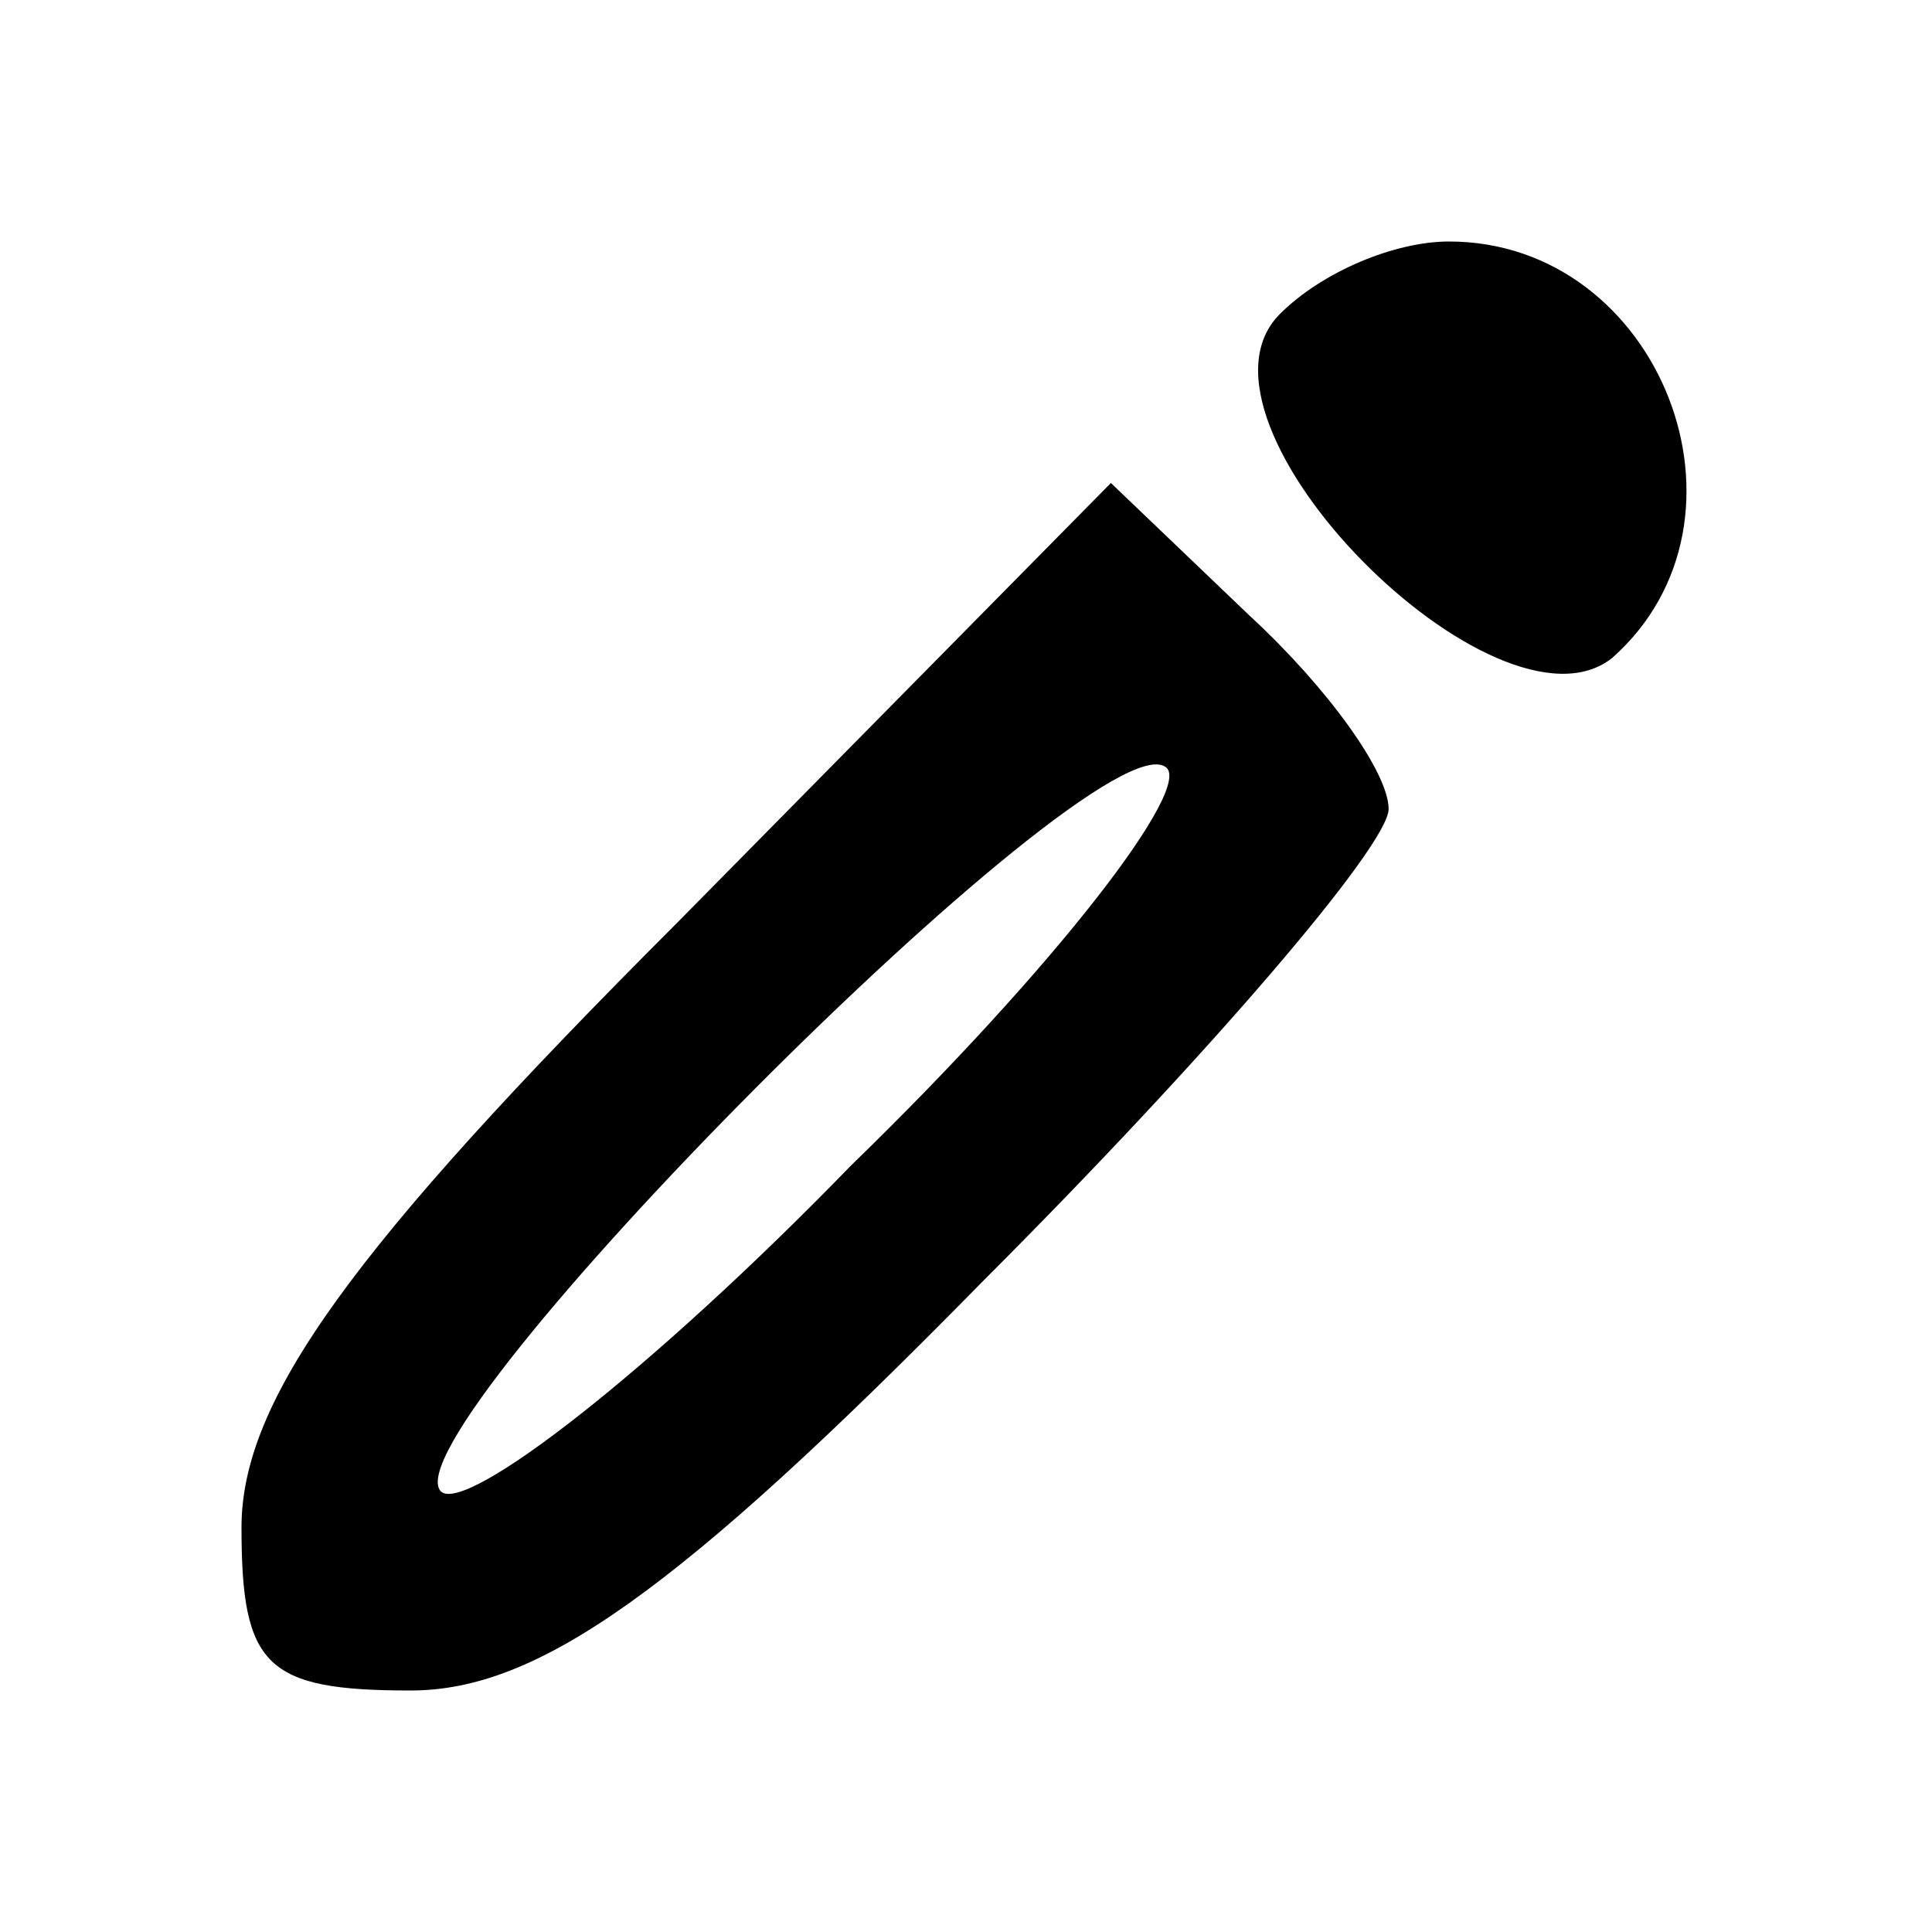
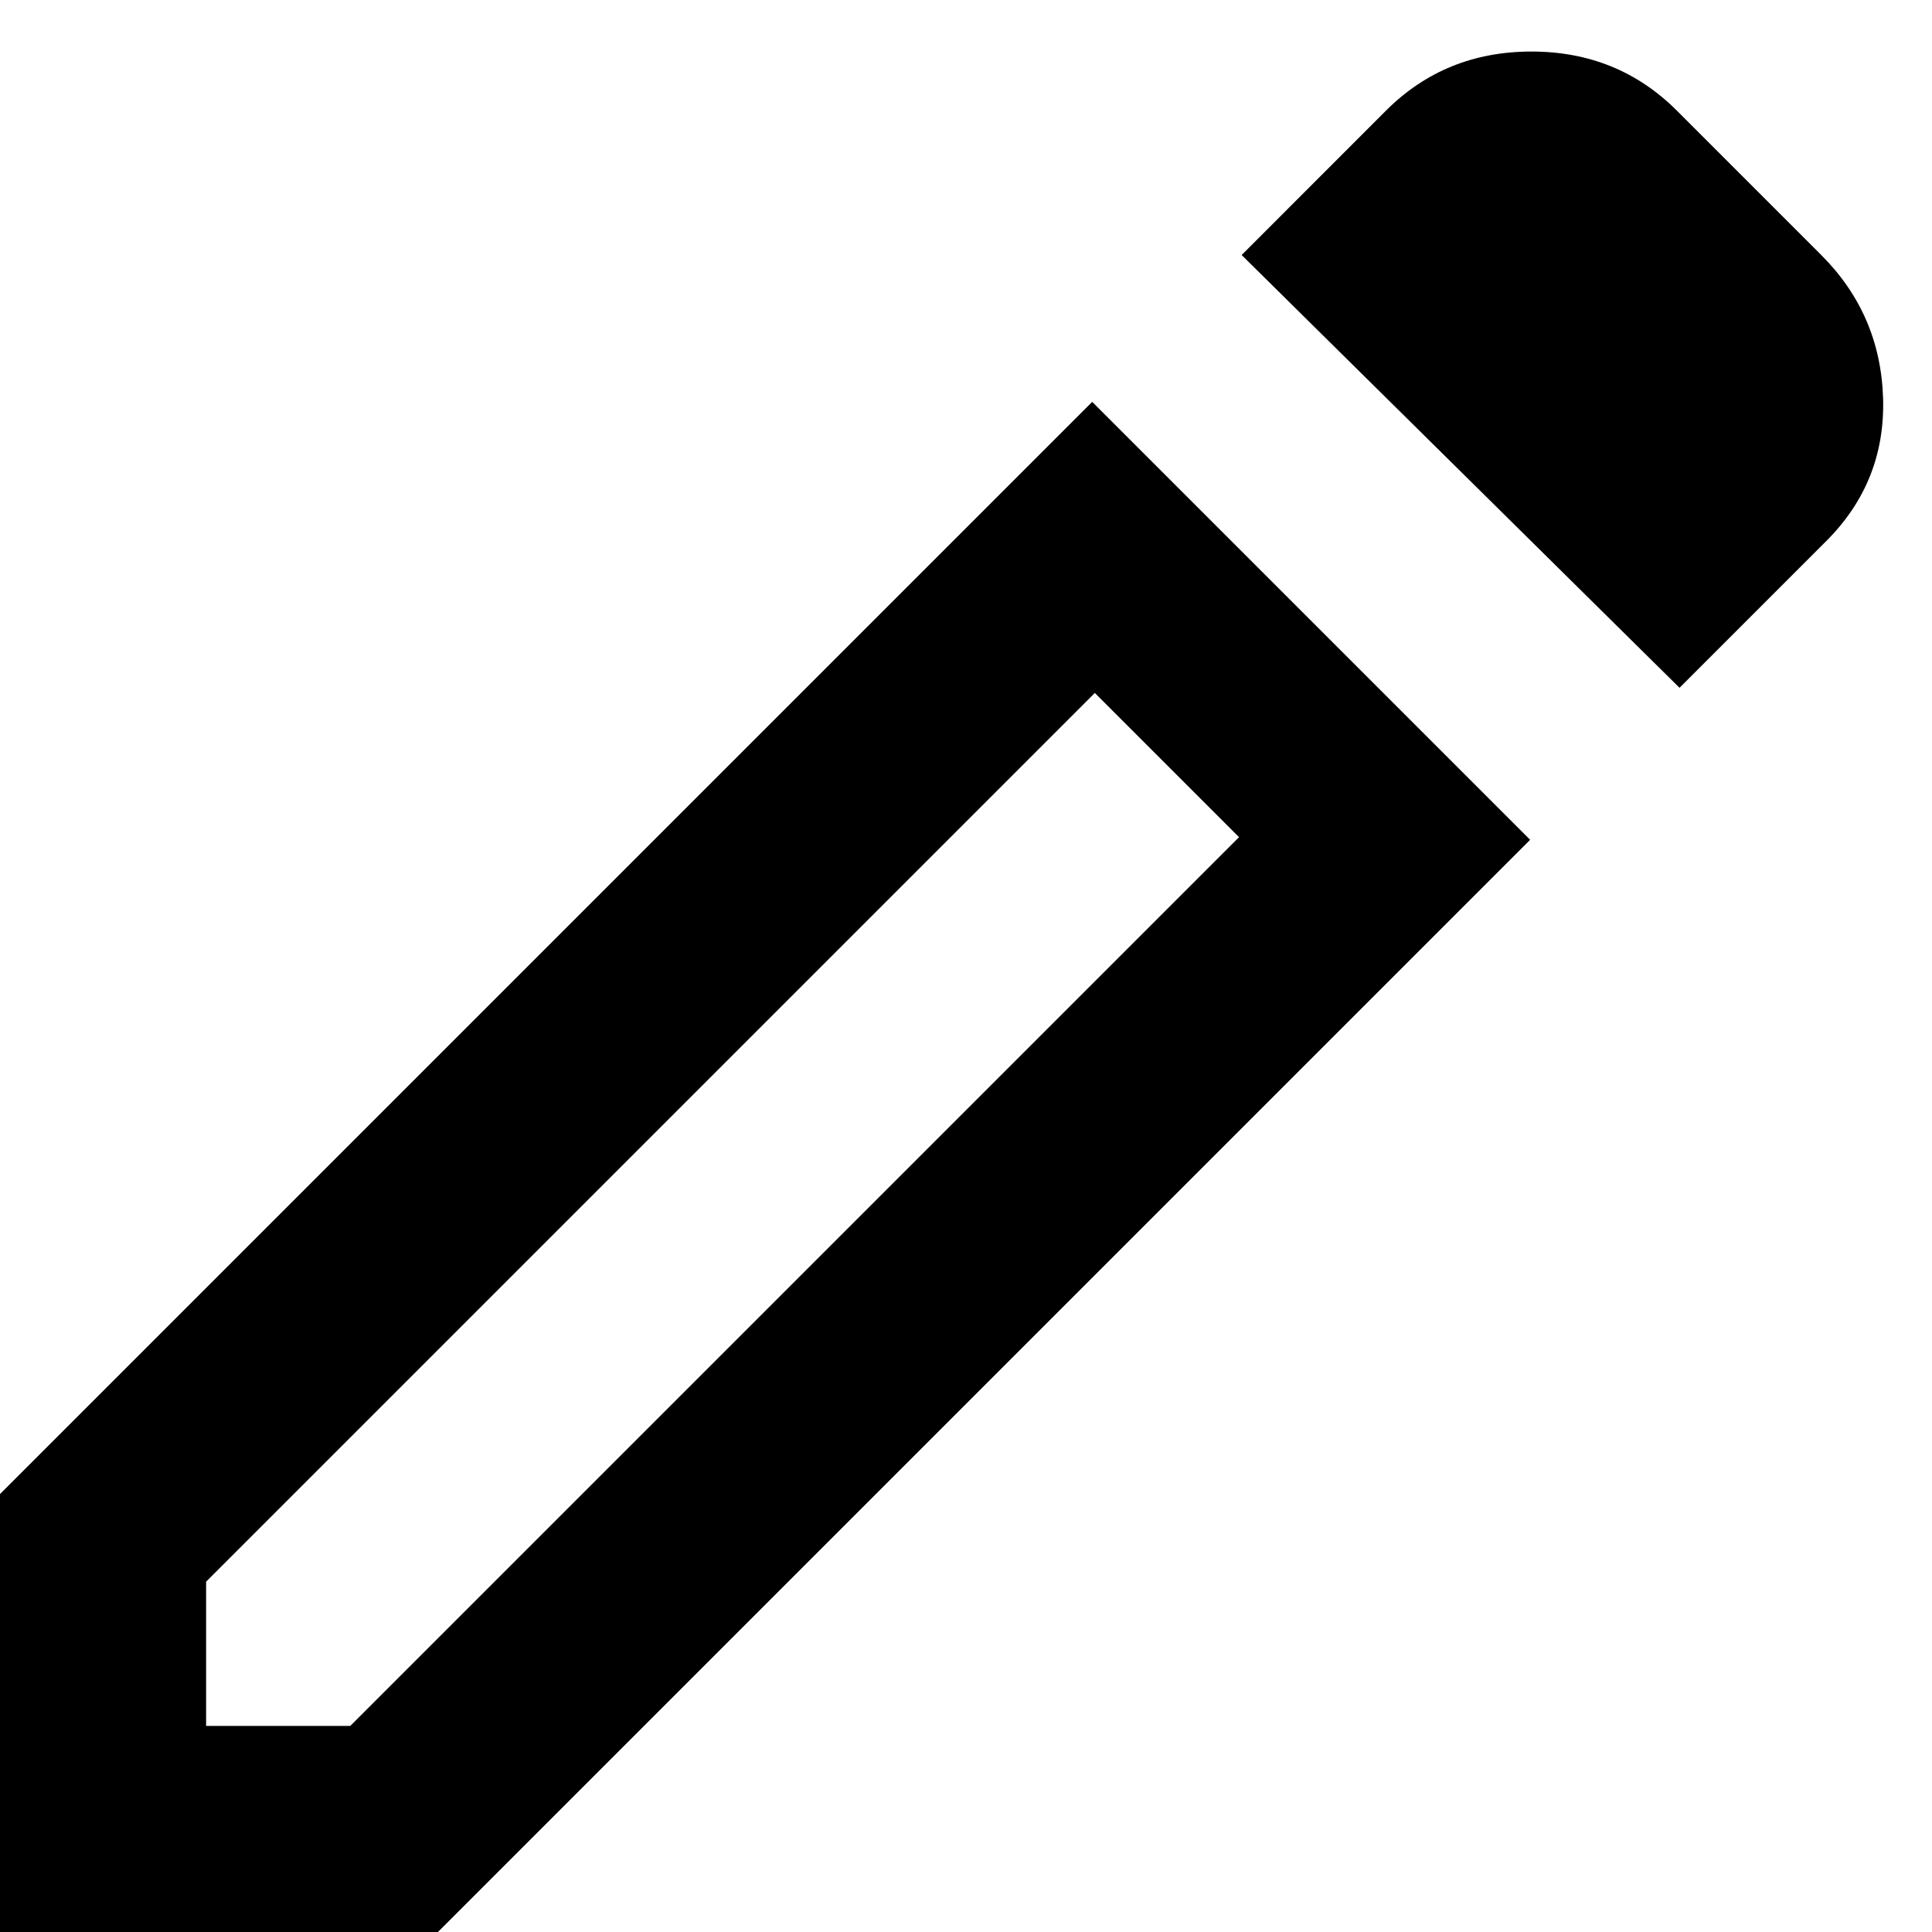
- <svg xmlns="http://www.w3.org/2000/svg" version="1.0" width="32pt" height="32pt" viewBox="0 0 32 32" preserveAspectRatio="xMidYMid meet">
-   <g transform="translate(0,32) scale(0.1,-0.1)" fill="#000000" stroke="none">
-     <path d="M212 268 c-18 -18 36 -72 55 -57 26 23 8 69 -27 69 -9 0 -21 -5 -28 -12z" />
-     <path d="M112 167 c-54 -54 -72 -79 -72 -100 0 -23 4 -27 28 -27 21 0 44 16 95 68 37 37 67 72 67 78 0 6 -10 20 -23 32 l-23 22 -72 -73z m29 -40 c-33 -34 -64 -58 -68 -54 -9 10 108 128 120 120 5 -3 -18 -33 -52 -66z" />
-   </g>
+ <svg xmlns="http://www.w3.org/2000/svg" width="25" height="25" viewBox="0 0 25 25" fill="none">
+   <path d="M2.667 22.333H4.533L16.033 10.833L14.167 8.967L2.667 20.467V22.333ZM21.733 8.9L16.067 3.3L17.933 1.433C18.444 0.922 19.072 0.667 19.817 0.667C20.561 0.667 21.189 0.922 21.7 1.433L23.567 3.3C24.078 3.811 24.344 4.428 24.367 5.151C24.389 5.873 24.144 6.489 23.633 7L21.733 8.9ZM19.8 10.867L5.667 25H0V19.333L14.133 5.2L19.8 10.867ZM15.1 9.9L14.167 8.967L16.033 10.833L15.1 9.9Z" fill="black" />
</svg>
